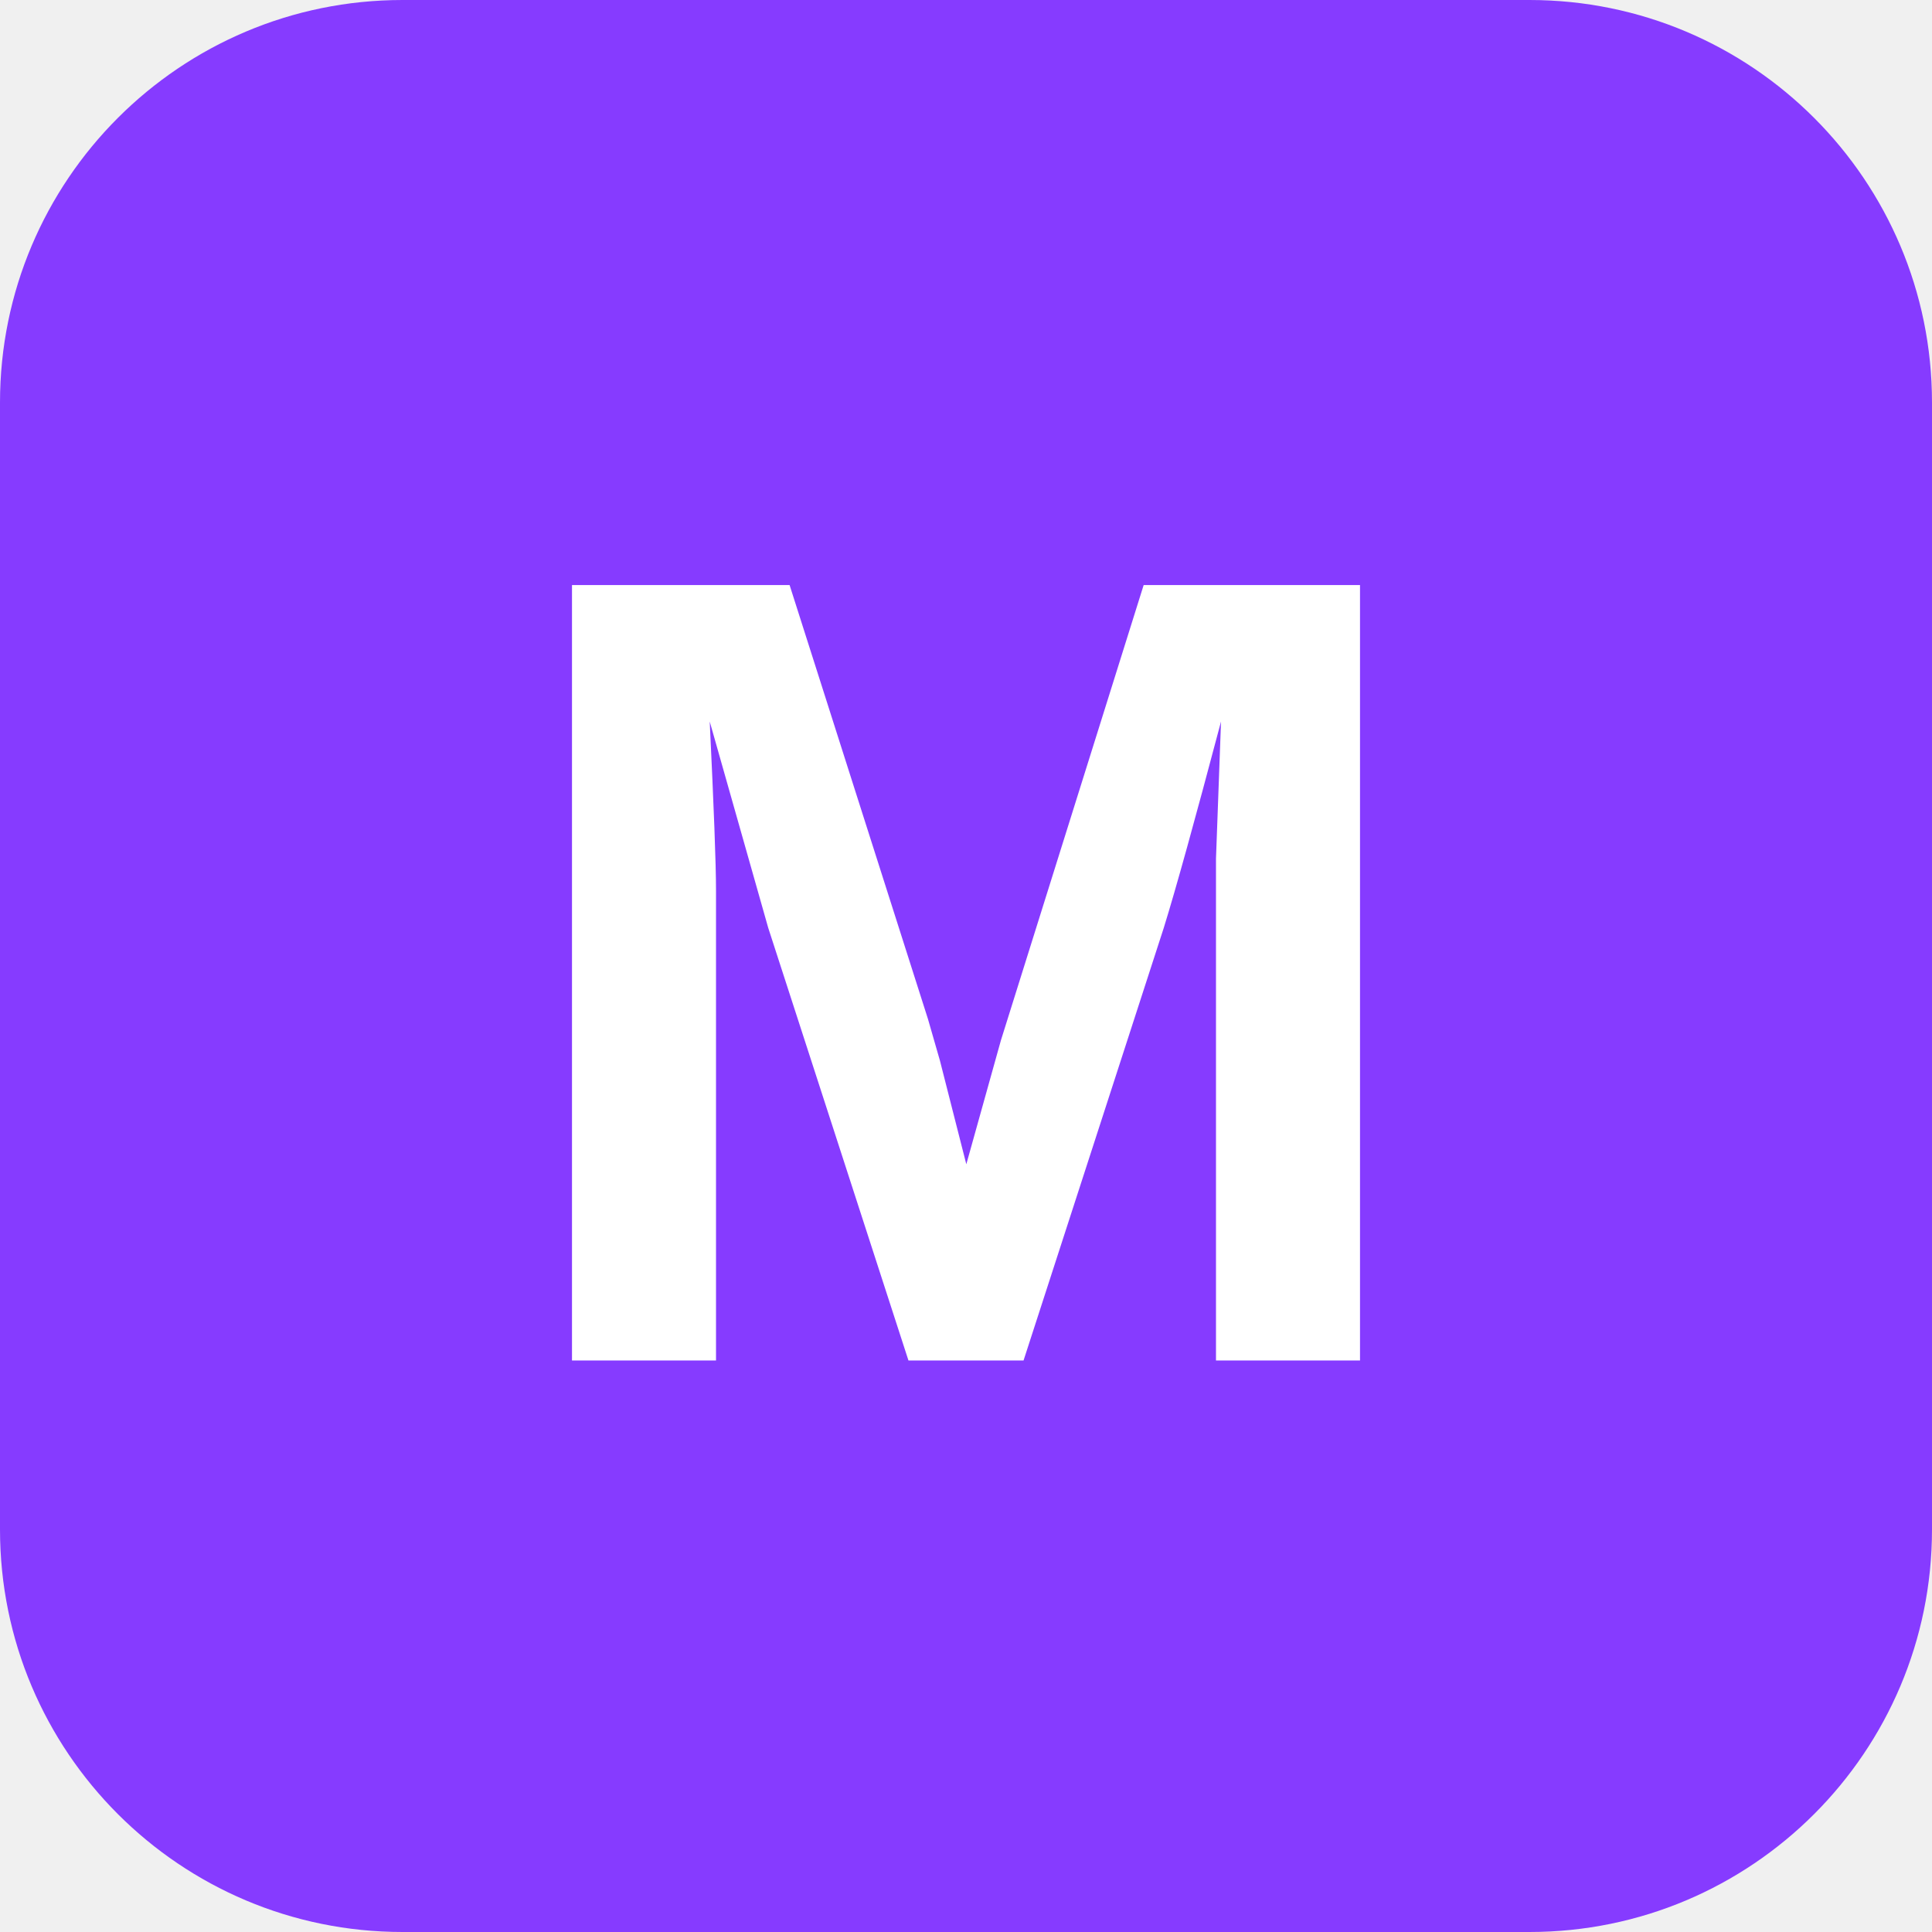
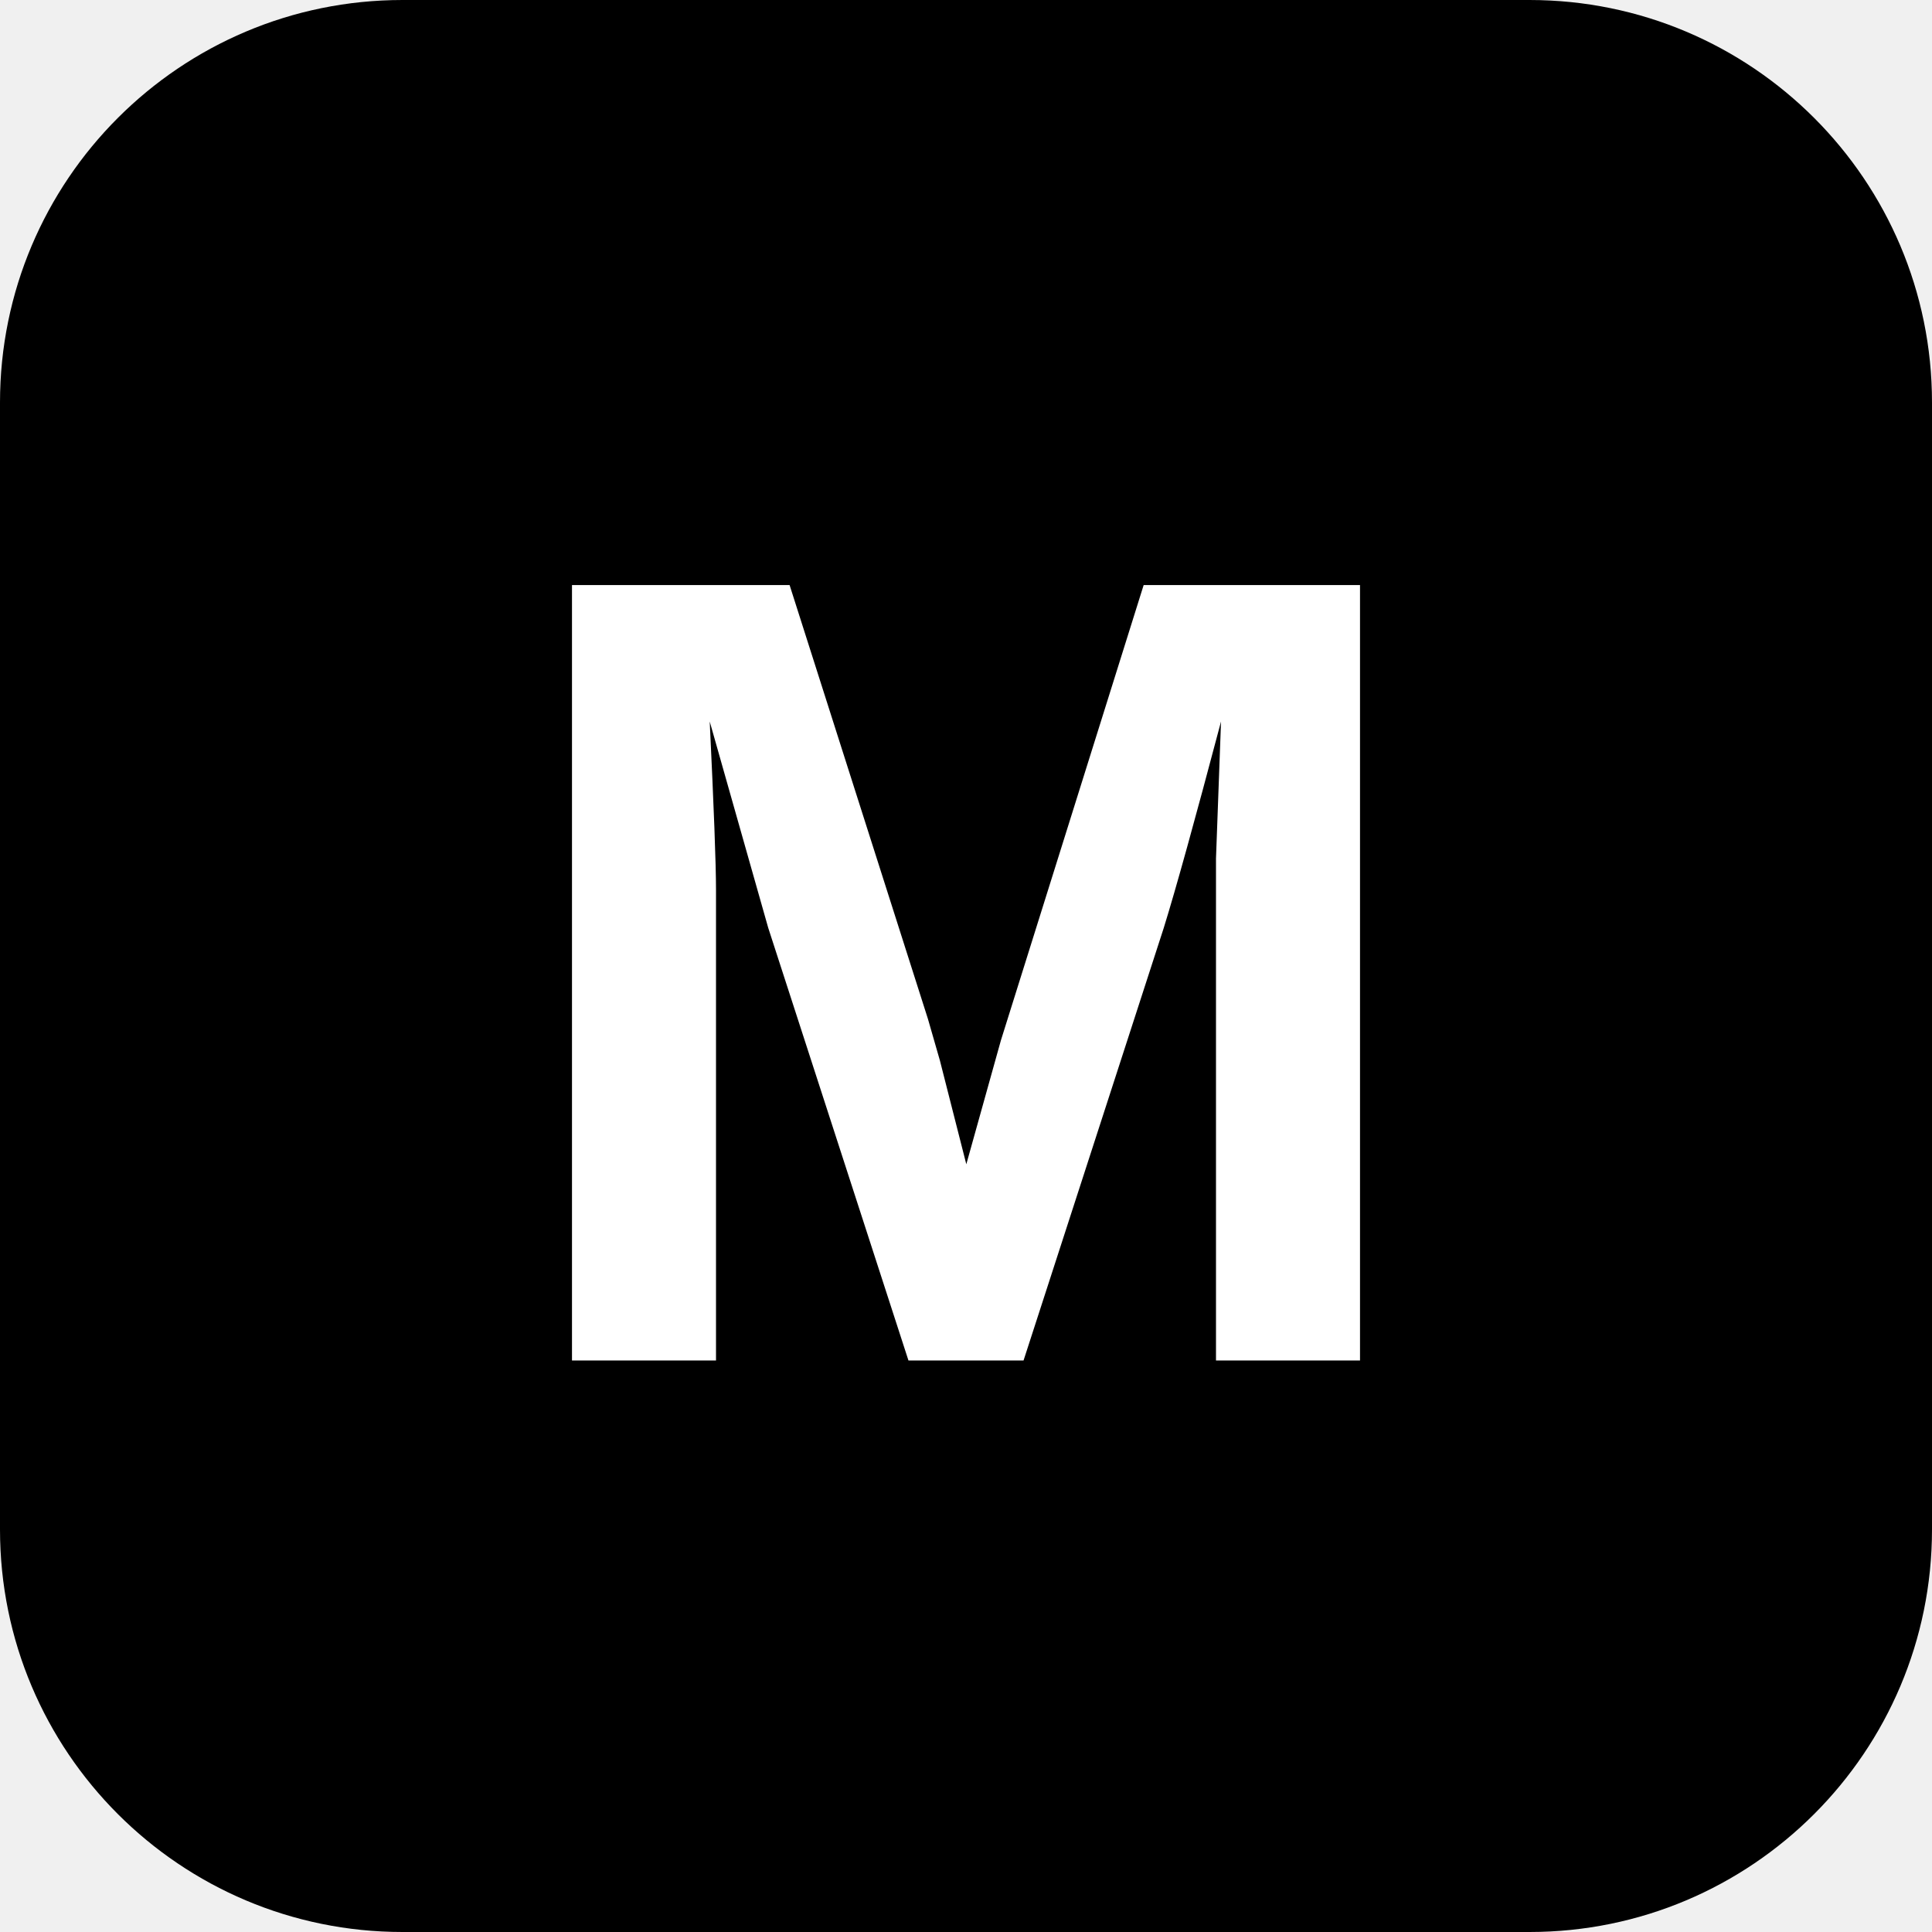
<svg xmlns="http://www.w3.org/2000/svg" width="48" height="48" viewBox="0 0 48 48">
-   <rect width="48" height="48" rx="10" fill="#863bff" />
+   <rect width="48" height="48" rx="10" fill="#000000" />
  <text x="50%" y="50%" dy="0.35em" text-anchor="middle" font-family="Arial, Helvetica, sans-serif" font-weight="700" font-size="28" fill="#ffffff">M</text>
</svg>
